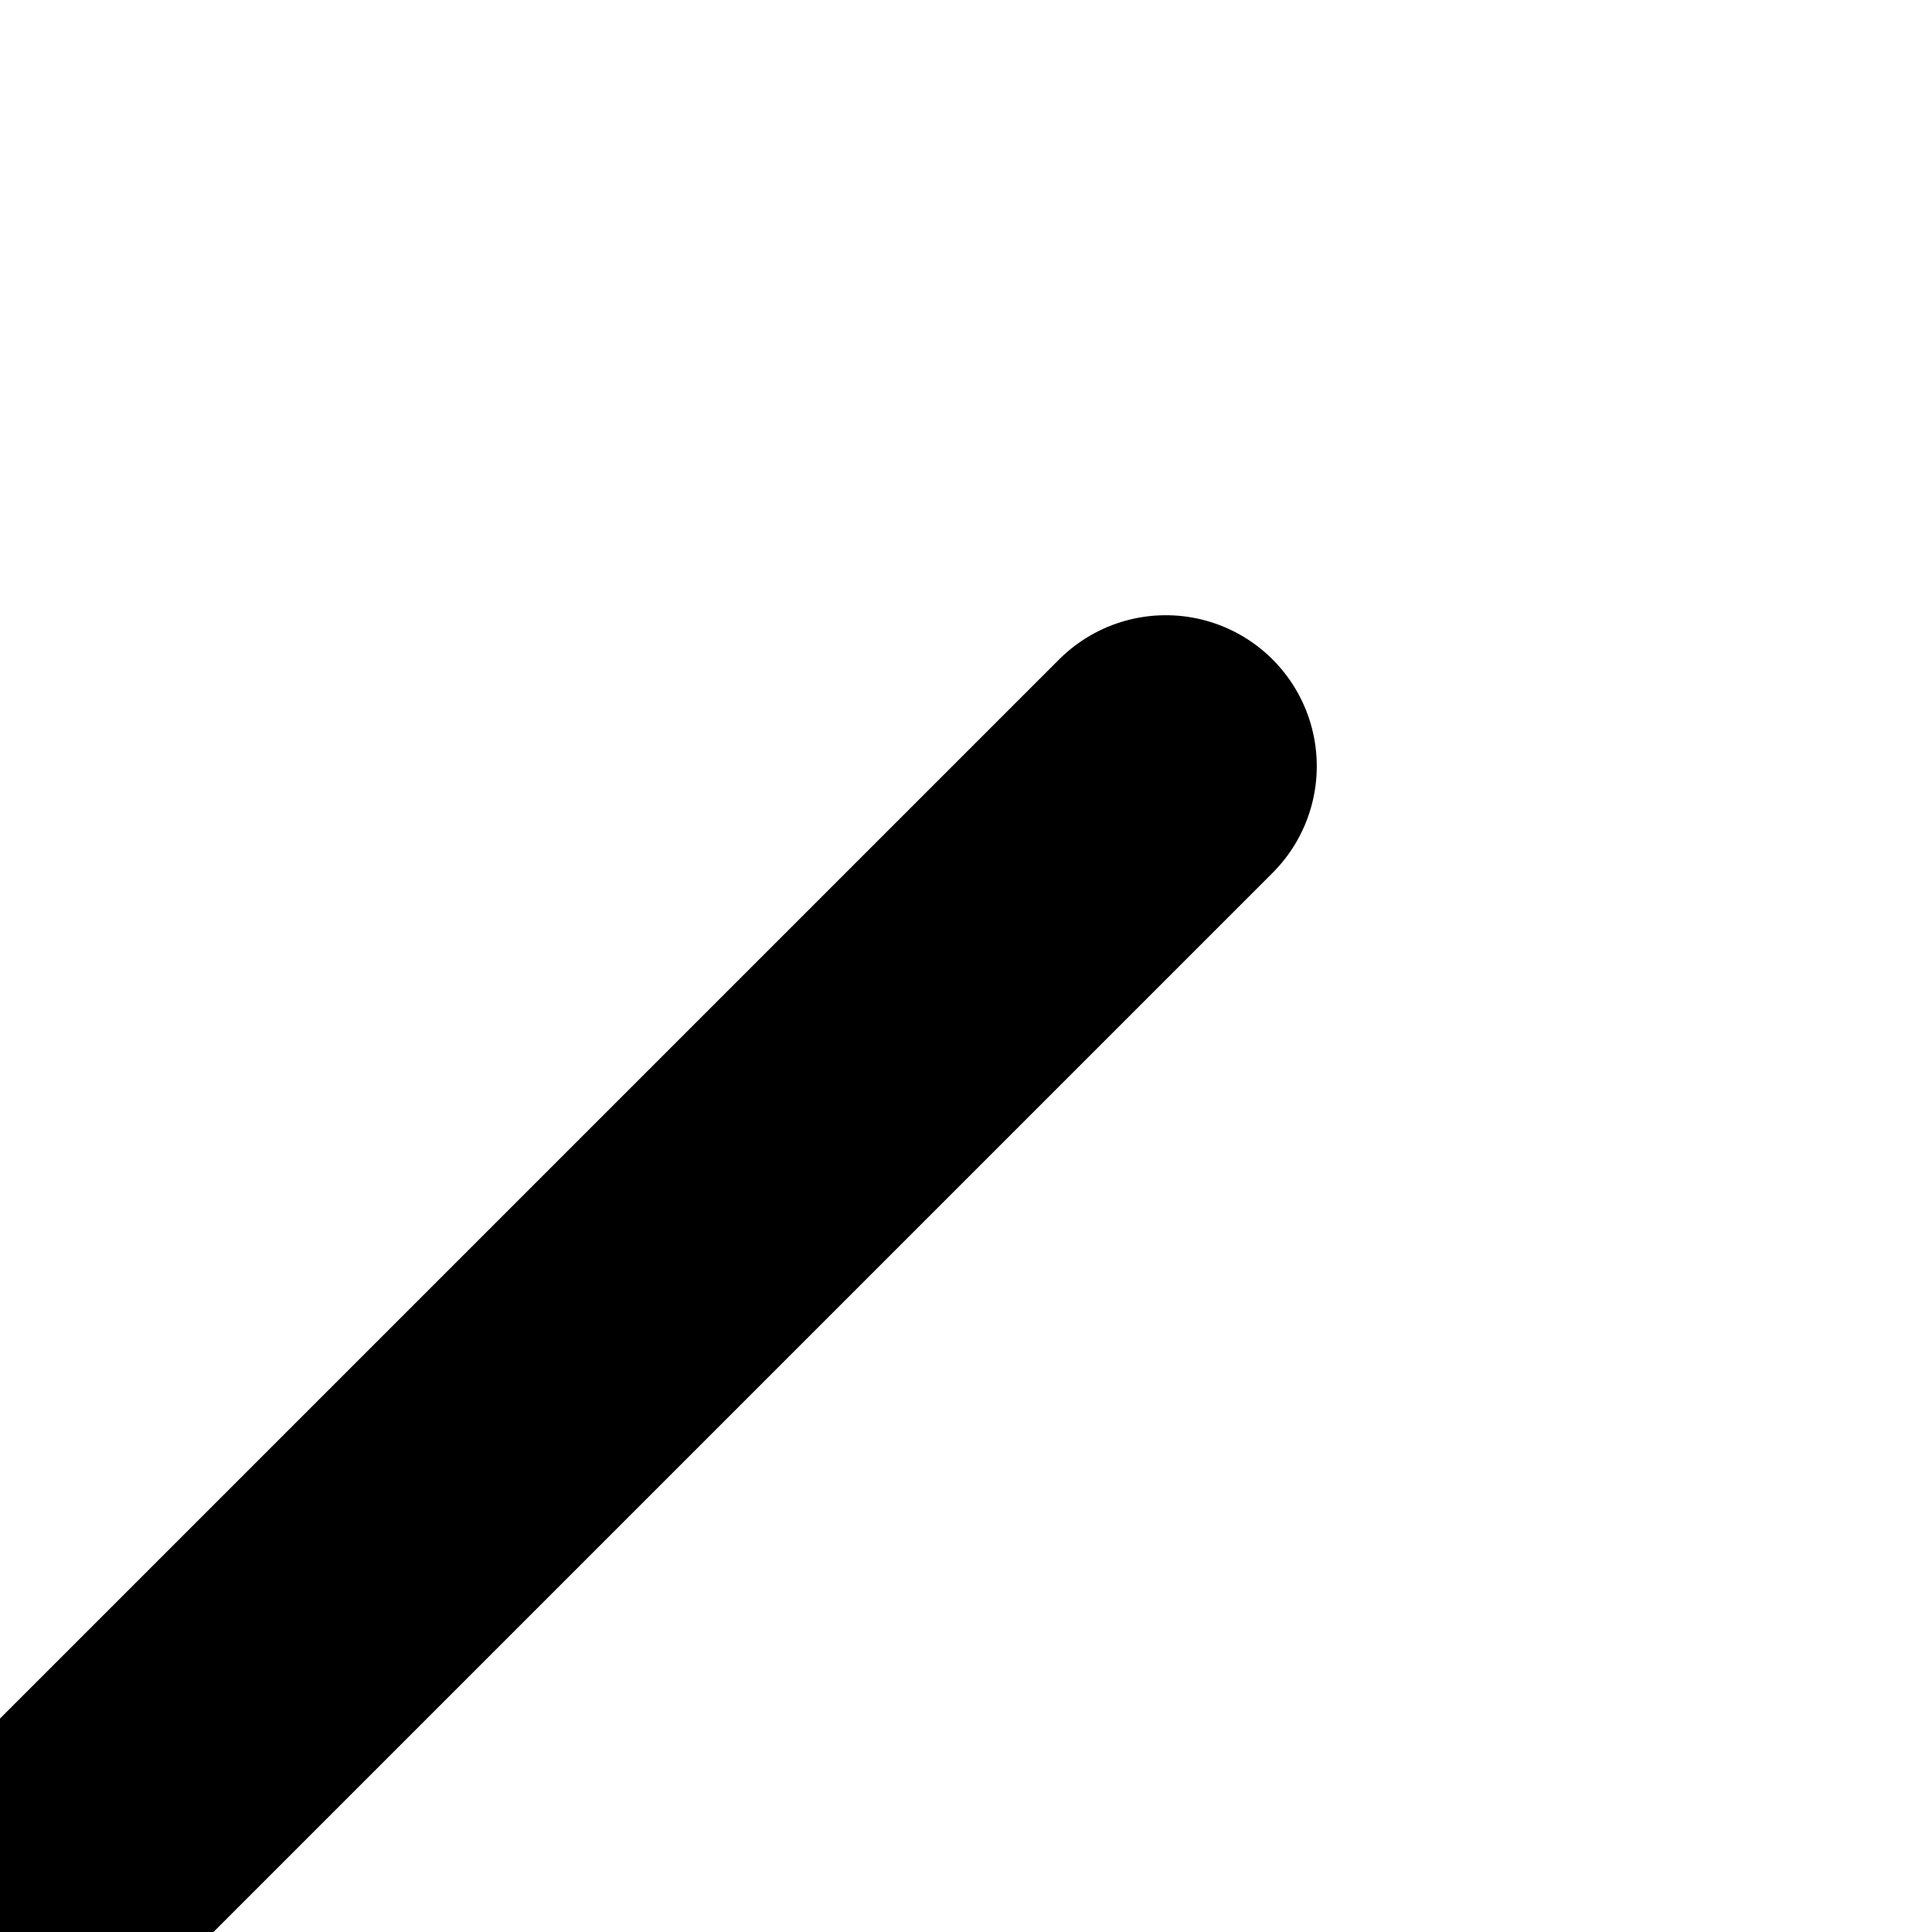
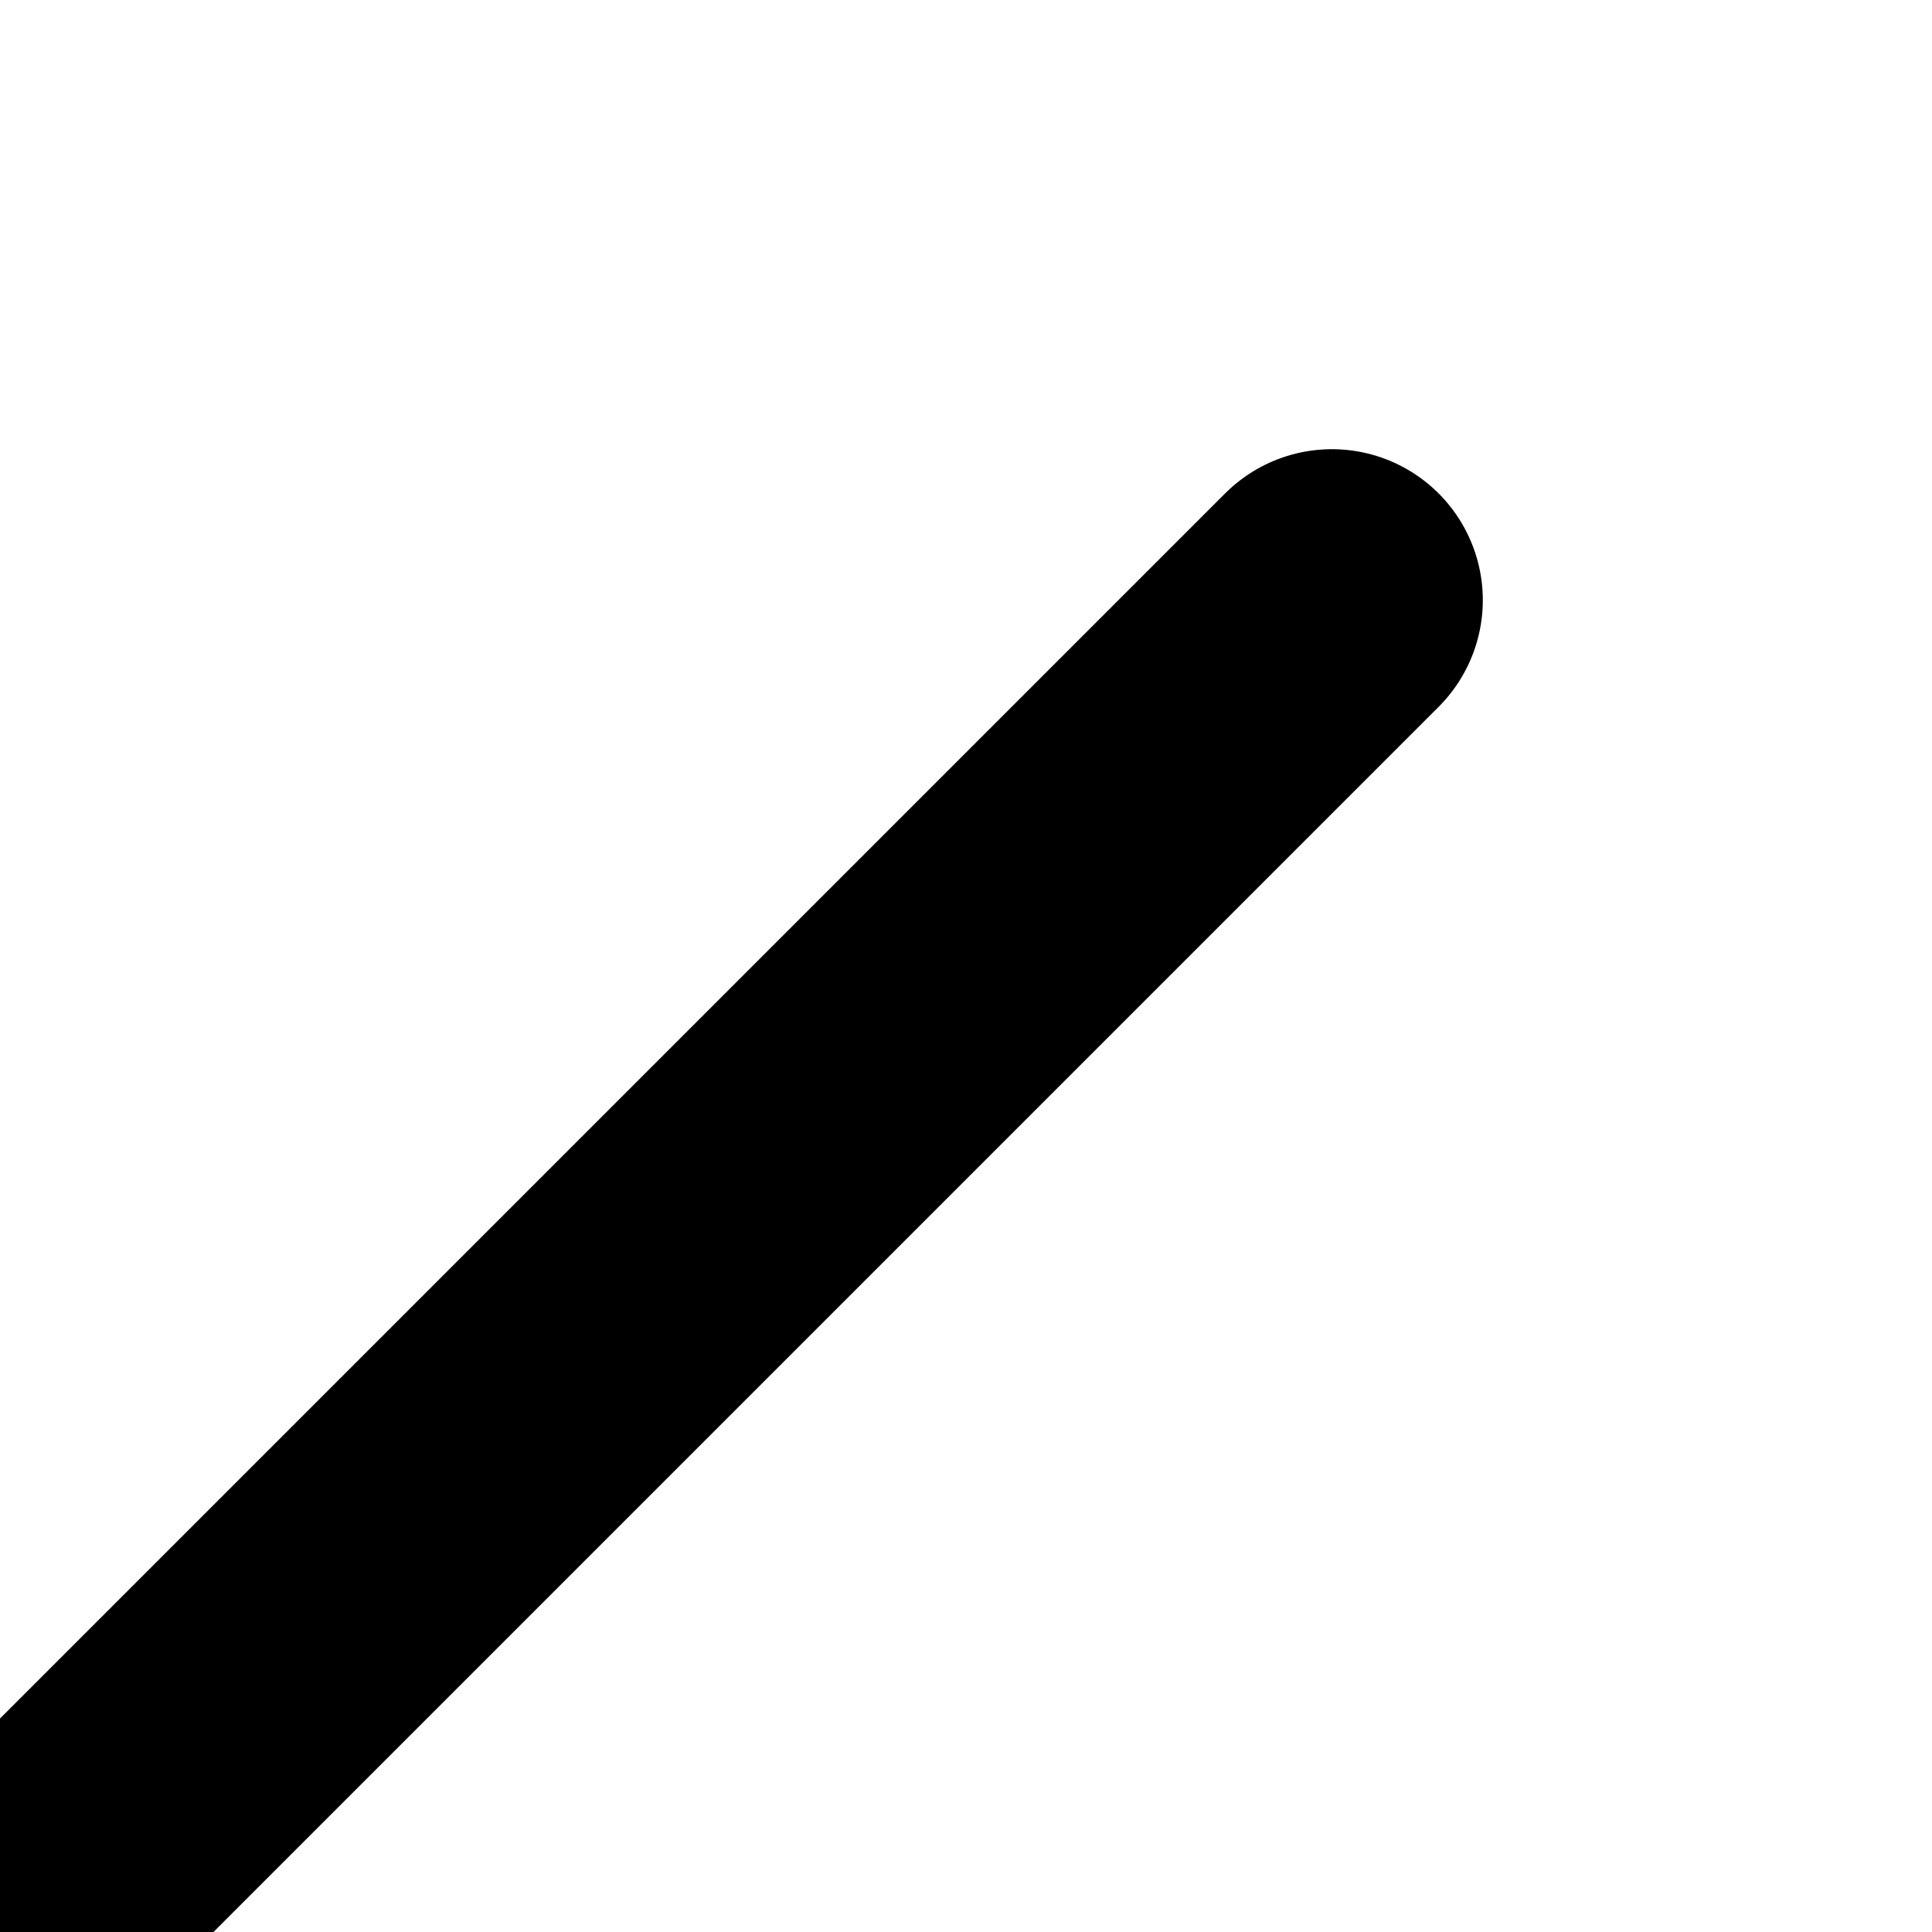
<svg xmlns="http://www.w3.org/2000/svg" id="Layer_1" viewBox="0 0 64 64">
  <defs>
    <style>.cls-1{fill:none;stroke:#000;stroke-linecap:round;stroke-miterlimit:10;stroke-width:10px;}</style>
  </defs>
-   <line class="cls-1" x1="0" y1="64" x2="38.62" y2="25.38" />
-   <line class="cls-1" x1="0" y1="64" x2="-38.62" y2="25.38" />
-   <line class="cls-1" x1="0" y1="64" x2="38.62" y2="102.62" />
-   <line class="cls-1" x1="0" y1="64" x2="-38.62" y2="102.62" />
+   <line class="cls-1" x1="0" y1="64" x2="44.12" y2="19.88" />
+   <line class="cls-1" x1="0" y1="64" x2="-44.12" y2="19.88" />
+   <line class="cls-1" x1="0" y1="64" x2="44.12" y2="108.12" />
+   <line class="cls-1" x1="0" y1="64" x2="-44.12" y2="108.12" />
</svg>
